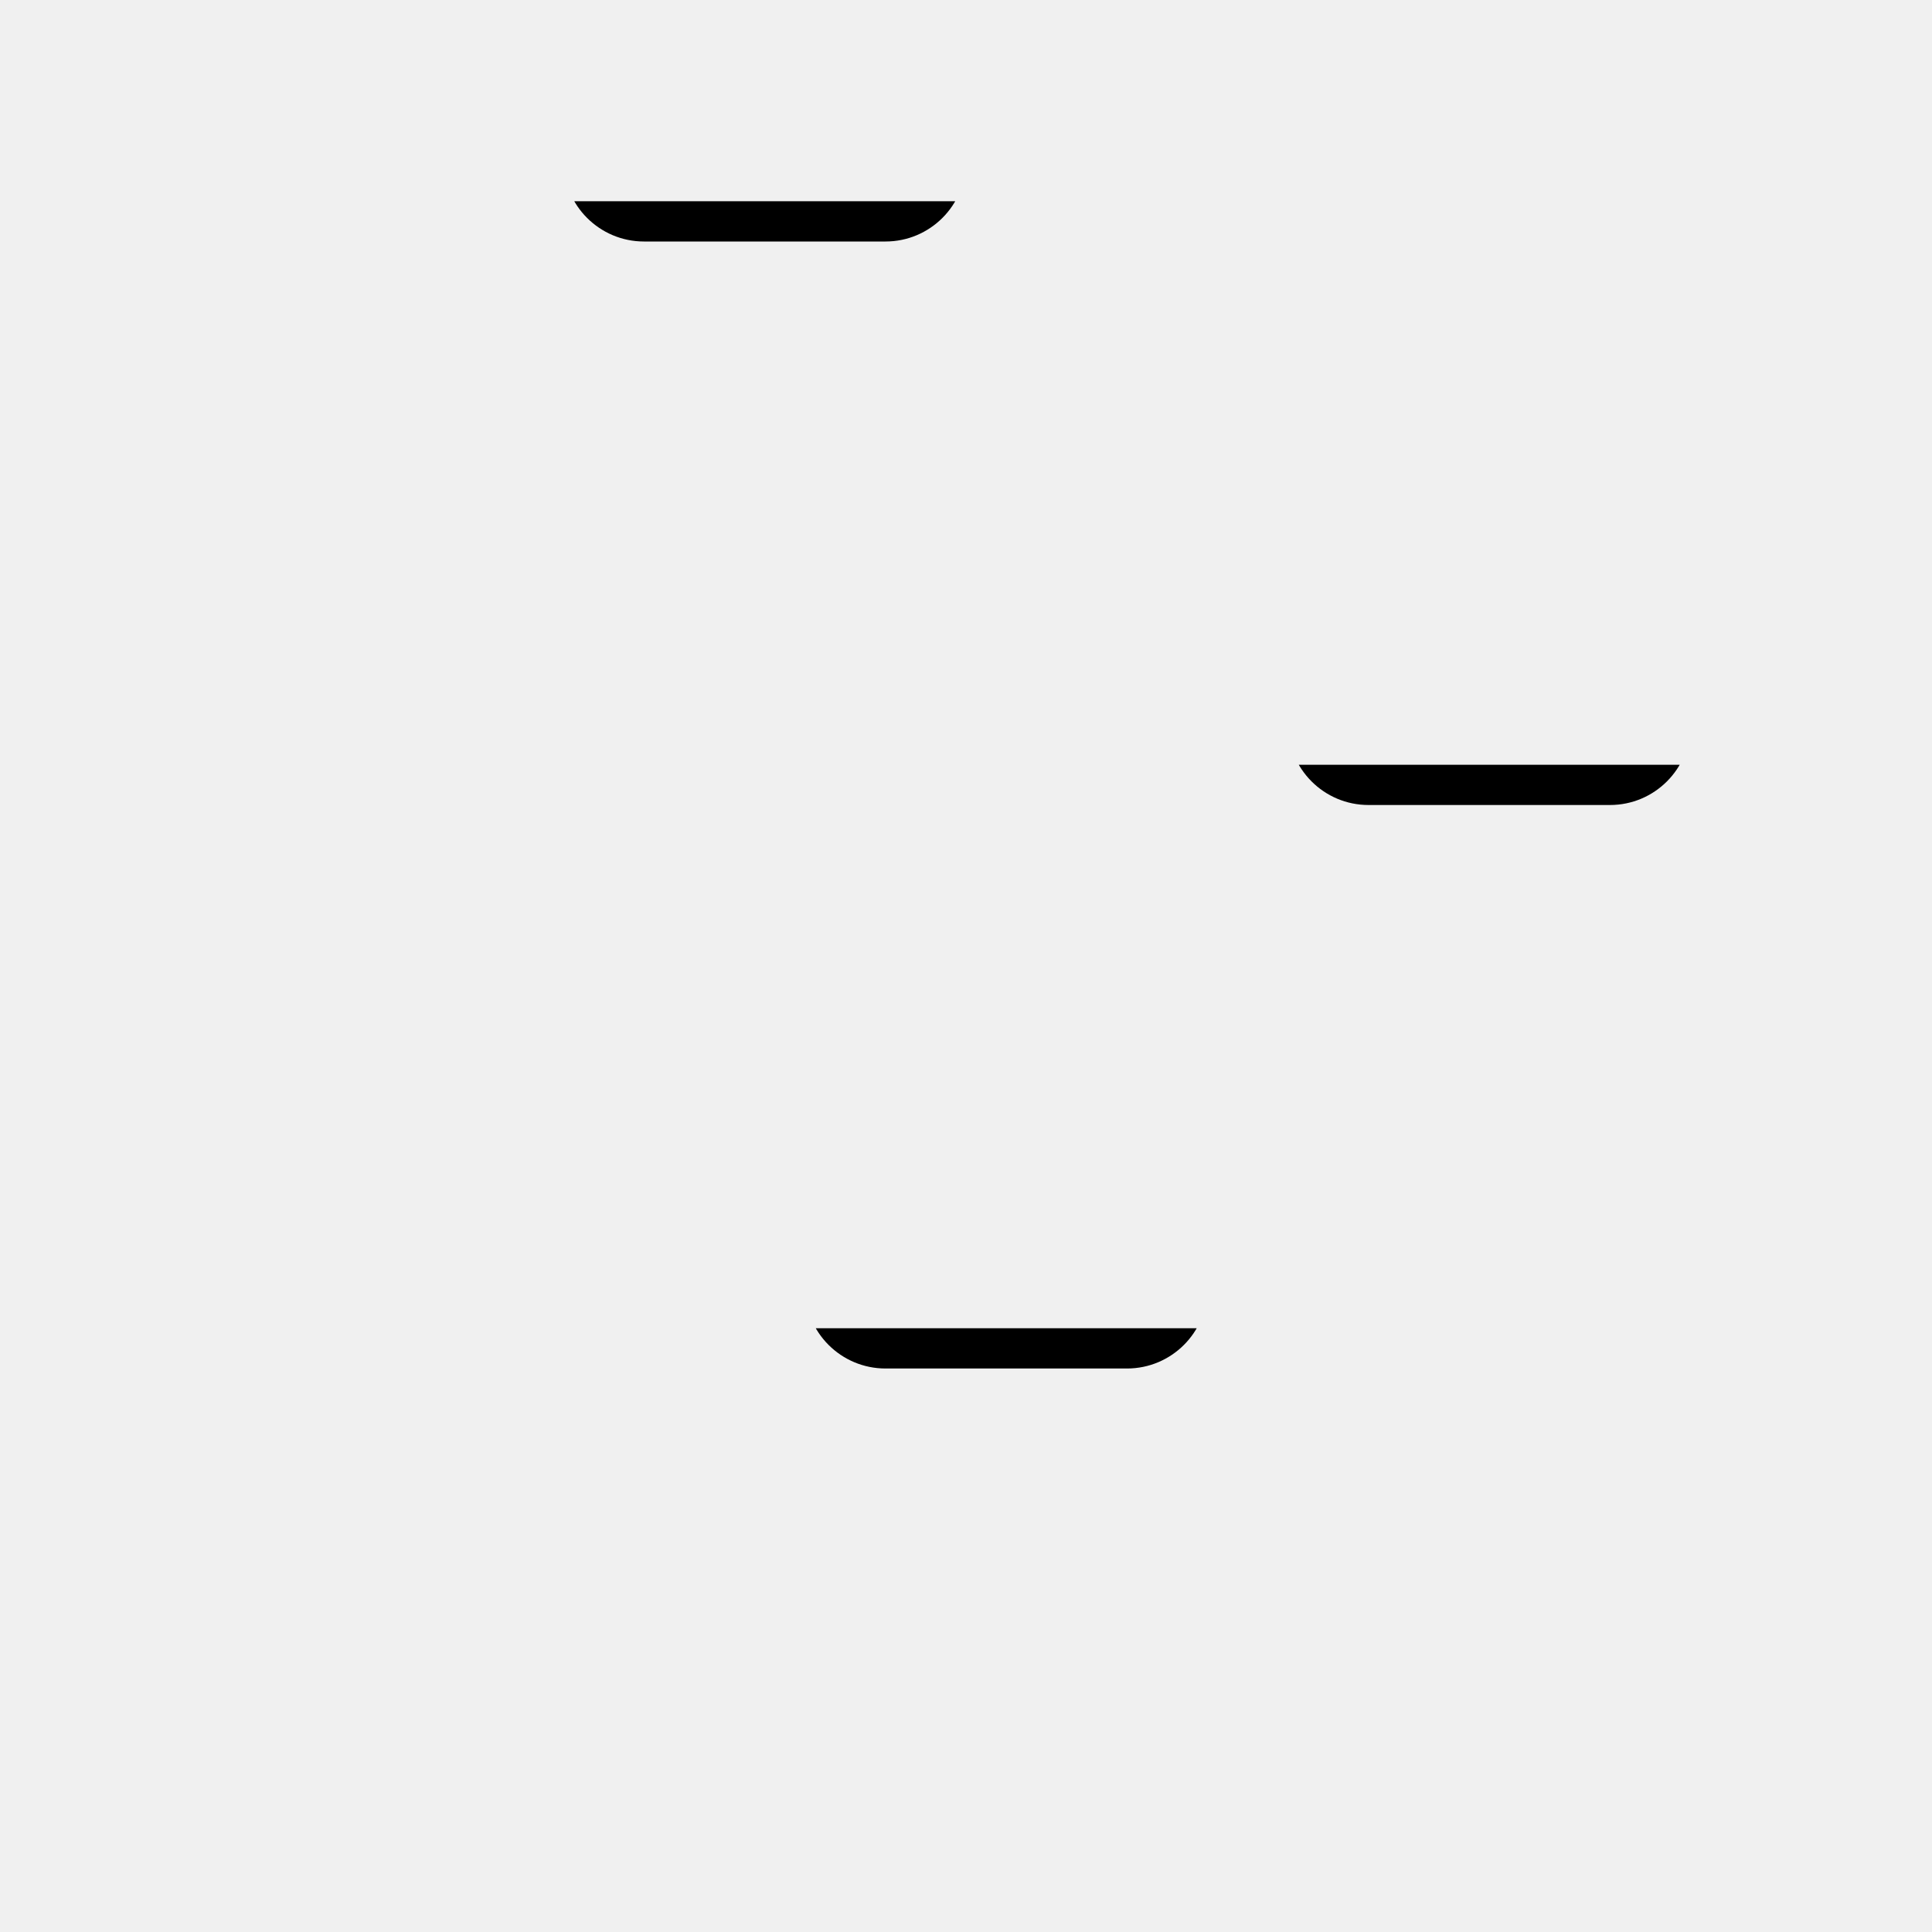
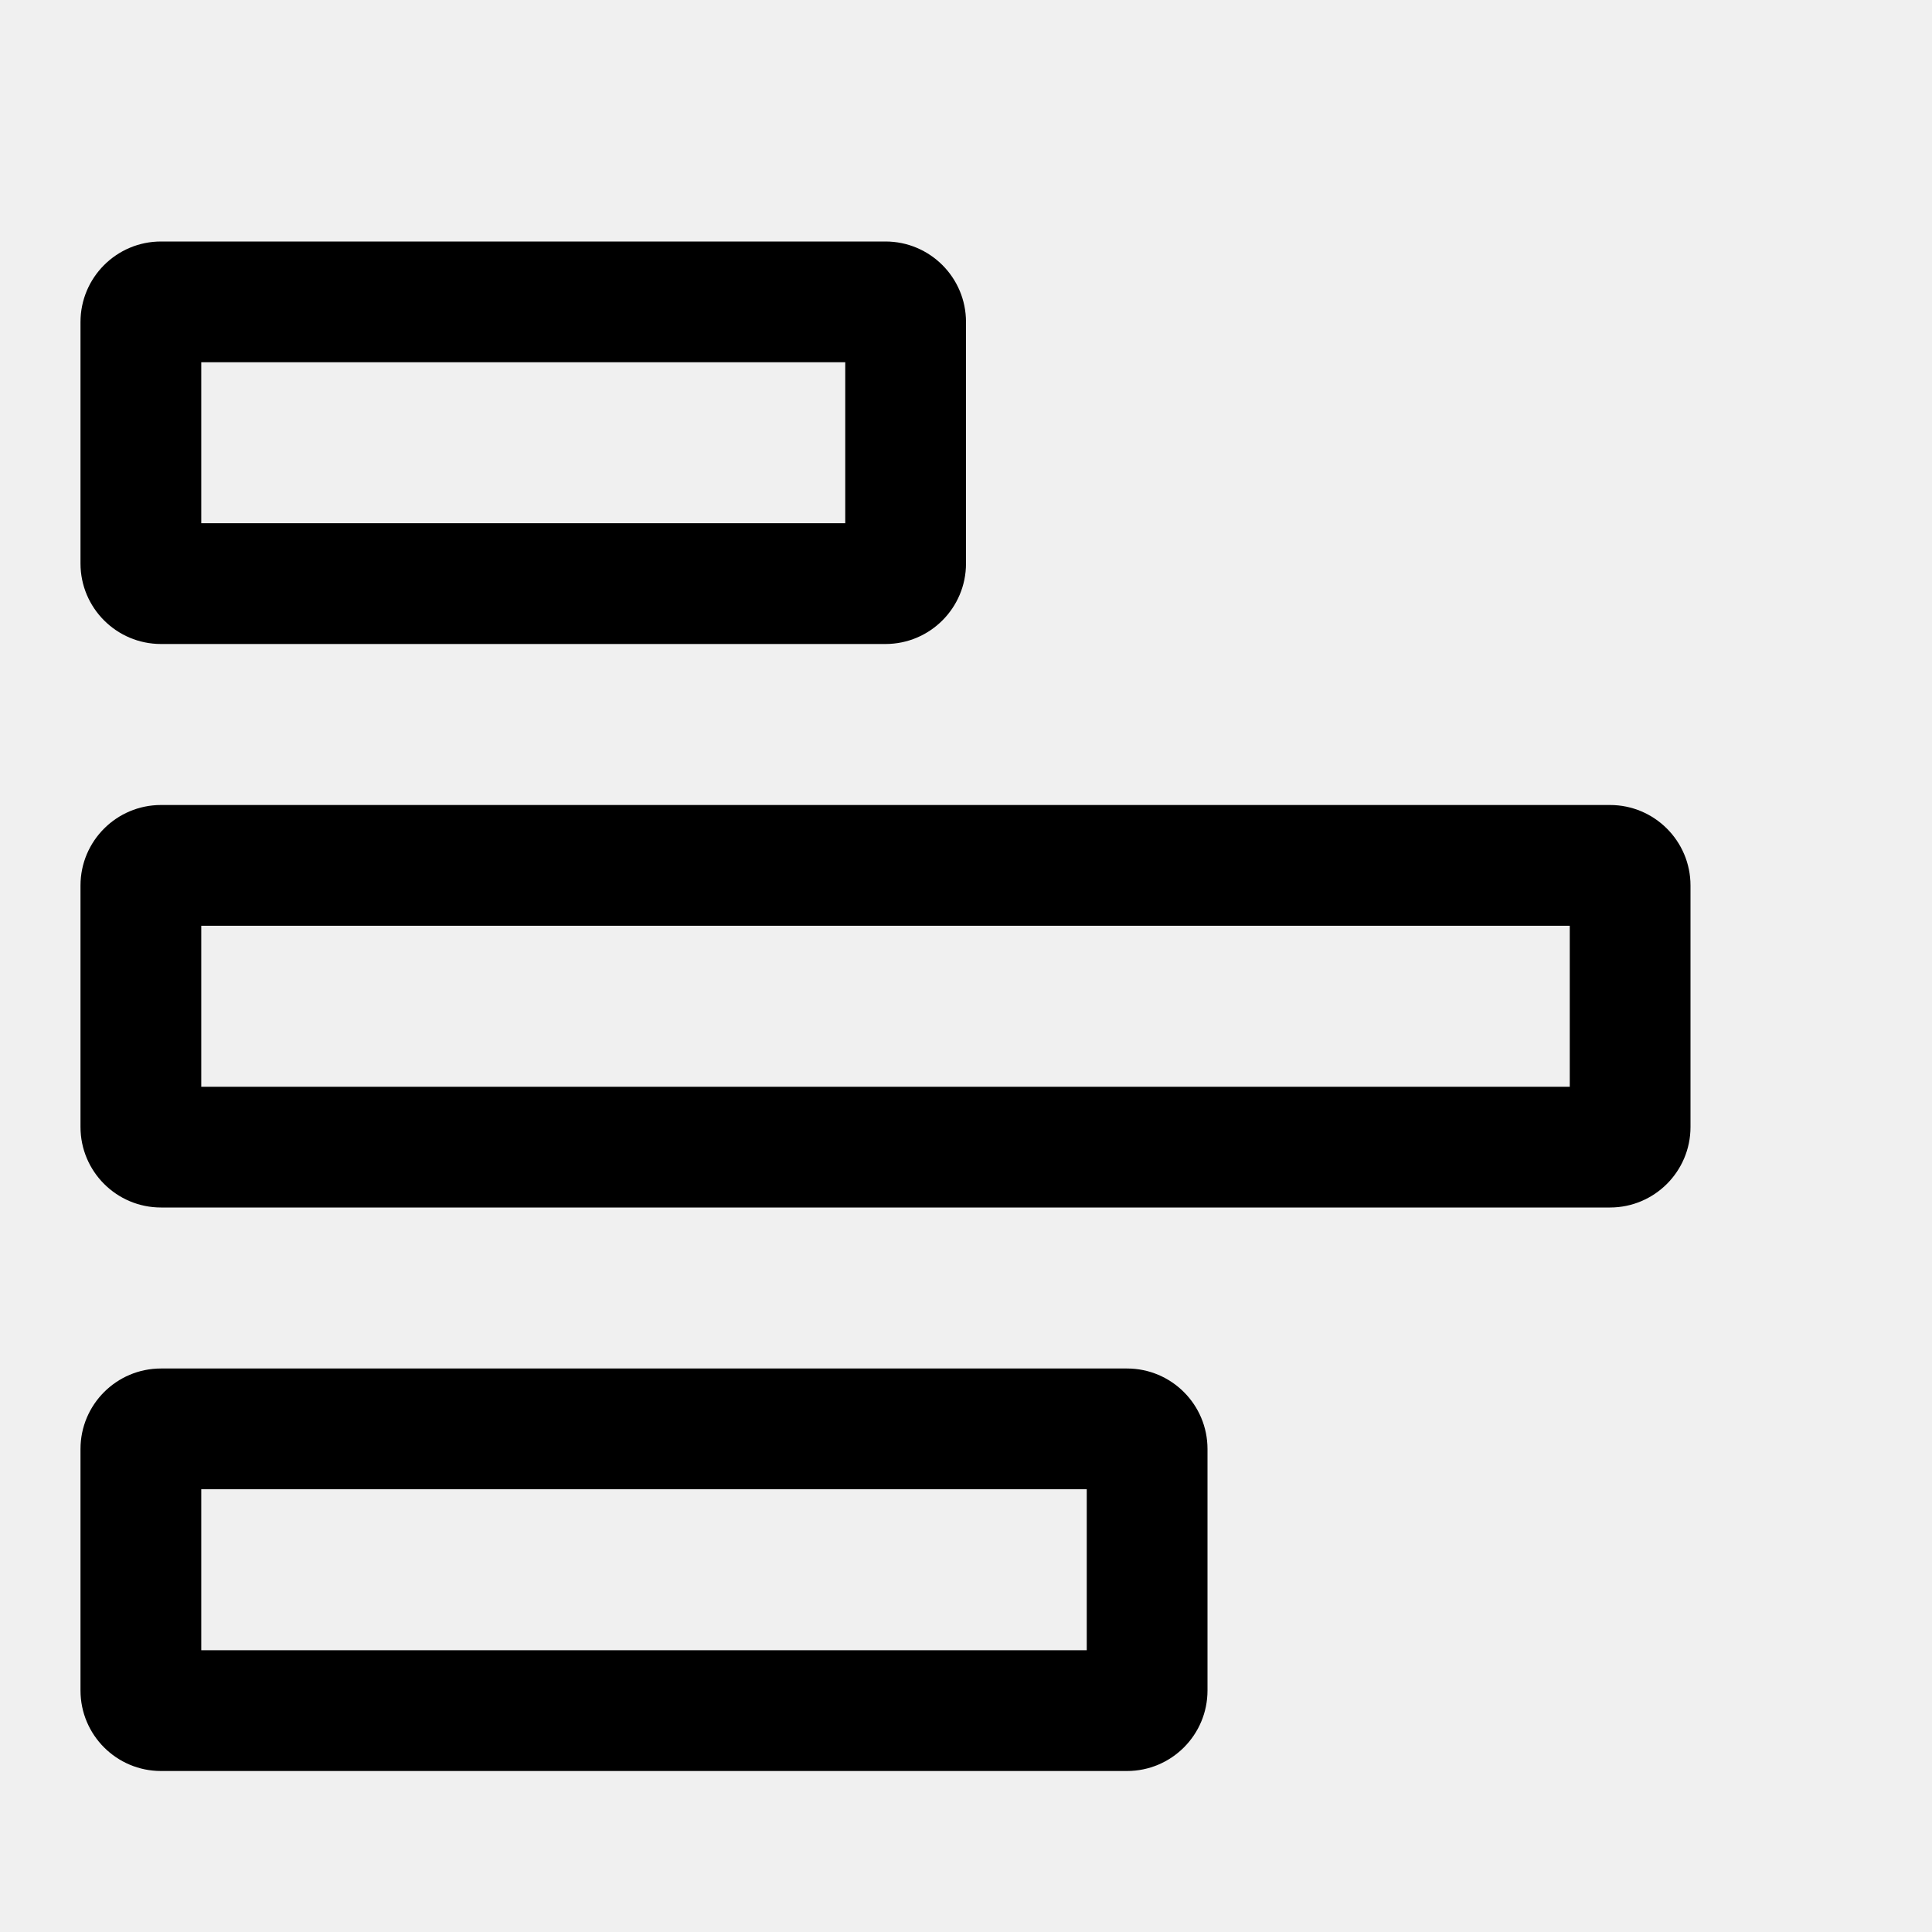
<svg xmlns="http://www.w3.org/2000/svg" width="24" height="24" viewBox="0 0 24 24" fill="currentColor">
-   <mask id="path-1-inside-1_1175_5005" fill="white">
-     <rect x="12" y="3" width="5" height="11" rx="1" transform="rotate(90 12 3)" />
-   </mask>
-   <rect x="12" y="3" width="5" height="11" rx="1" transform="rotate(90 12 3)" stroke="currentColor" stroke-width="3" mask="url(#path-1-inside-1_1175_5005)" />
-   <mask id="path-2-inside-2_1175_5005" fill="white">
-     <rect x="21" y="10" width="5" height="20" rx="1" transform="rotate(90 21 10)" />
-   </mask>
-   <rect x="21" y="10" width="5" height="20" rx="1" transform="rotate(90 21 10)" stroke="currentColor" stroke-width="3" mask="url(#path-2-inside-2_1175_5005)" />
-   <mask id="path-3-inside-3_1175_5005" fill="white">
-     <rect x="15" y="17" width="5" height="14" rx="1" transform="rotate(90 15 17)" />
-   </mask>
-   <rect x="15" y="17" width="5" height="14" rx="1" transform="rotate(90 15 17)" stroke="currentColor" stroke-width="3" mask="url(#path-3-inside-3_1175_5005)" />
+   <path fill-rule="evenodd" clip-rule="evenodd" d="M10.5 4.5H2.5V6.5H10.5V4.5ZM12 4C12 3.448 11.552 3 11 3H2C1.448 3 1 3.448 1 4V7C1 7.552 1.448 8 2 8H11C11.552 8 12 7.552 12 7V4Z" fill="currentColor" />
+   <path fill-rule="evenodd" clip-rule="evenodd" d="M19.5 11.5H2.5V13.5H19.5V11.5ZM21 11C21 10.448 20.552 10 20 10H2C1.448 10 1 10.448 1 11V14C1 14.552 1.448 15 2 15H20C20.552 15 21 14.552 21 14V11Z" fill="currentColor" />
+   <path fill-rule="evenodd" clip-rule="evenodd" d="M13.5 18.5H2.5V20.5H13.5V18.5ZM15 18C15 17.448 14.552 17 14 17H2C1.448 17 1 17.448 1 18V21C1 21.552 1.448 22 2 22H14C14.552 22 15 21.552 15 21V18Z" fill="currentColor" />
</svg>
